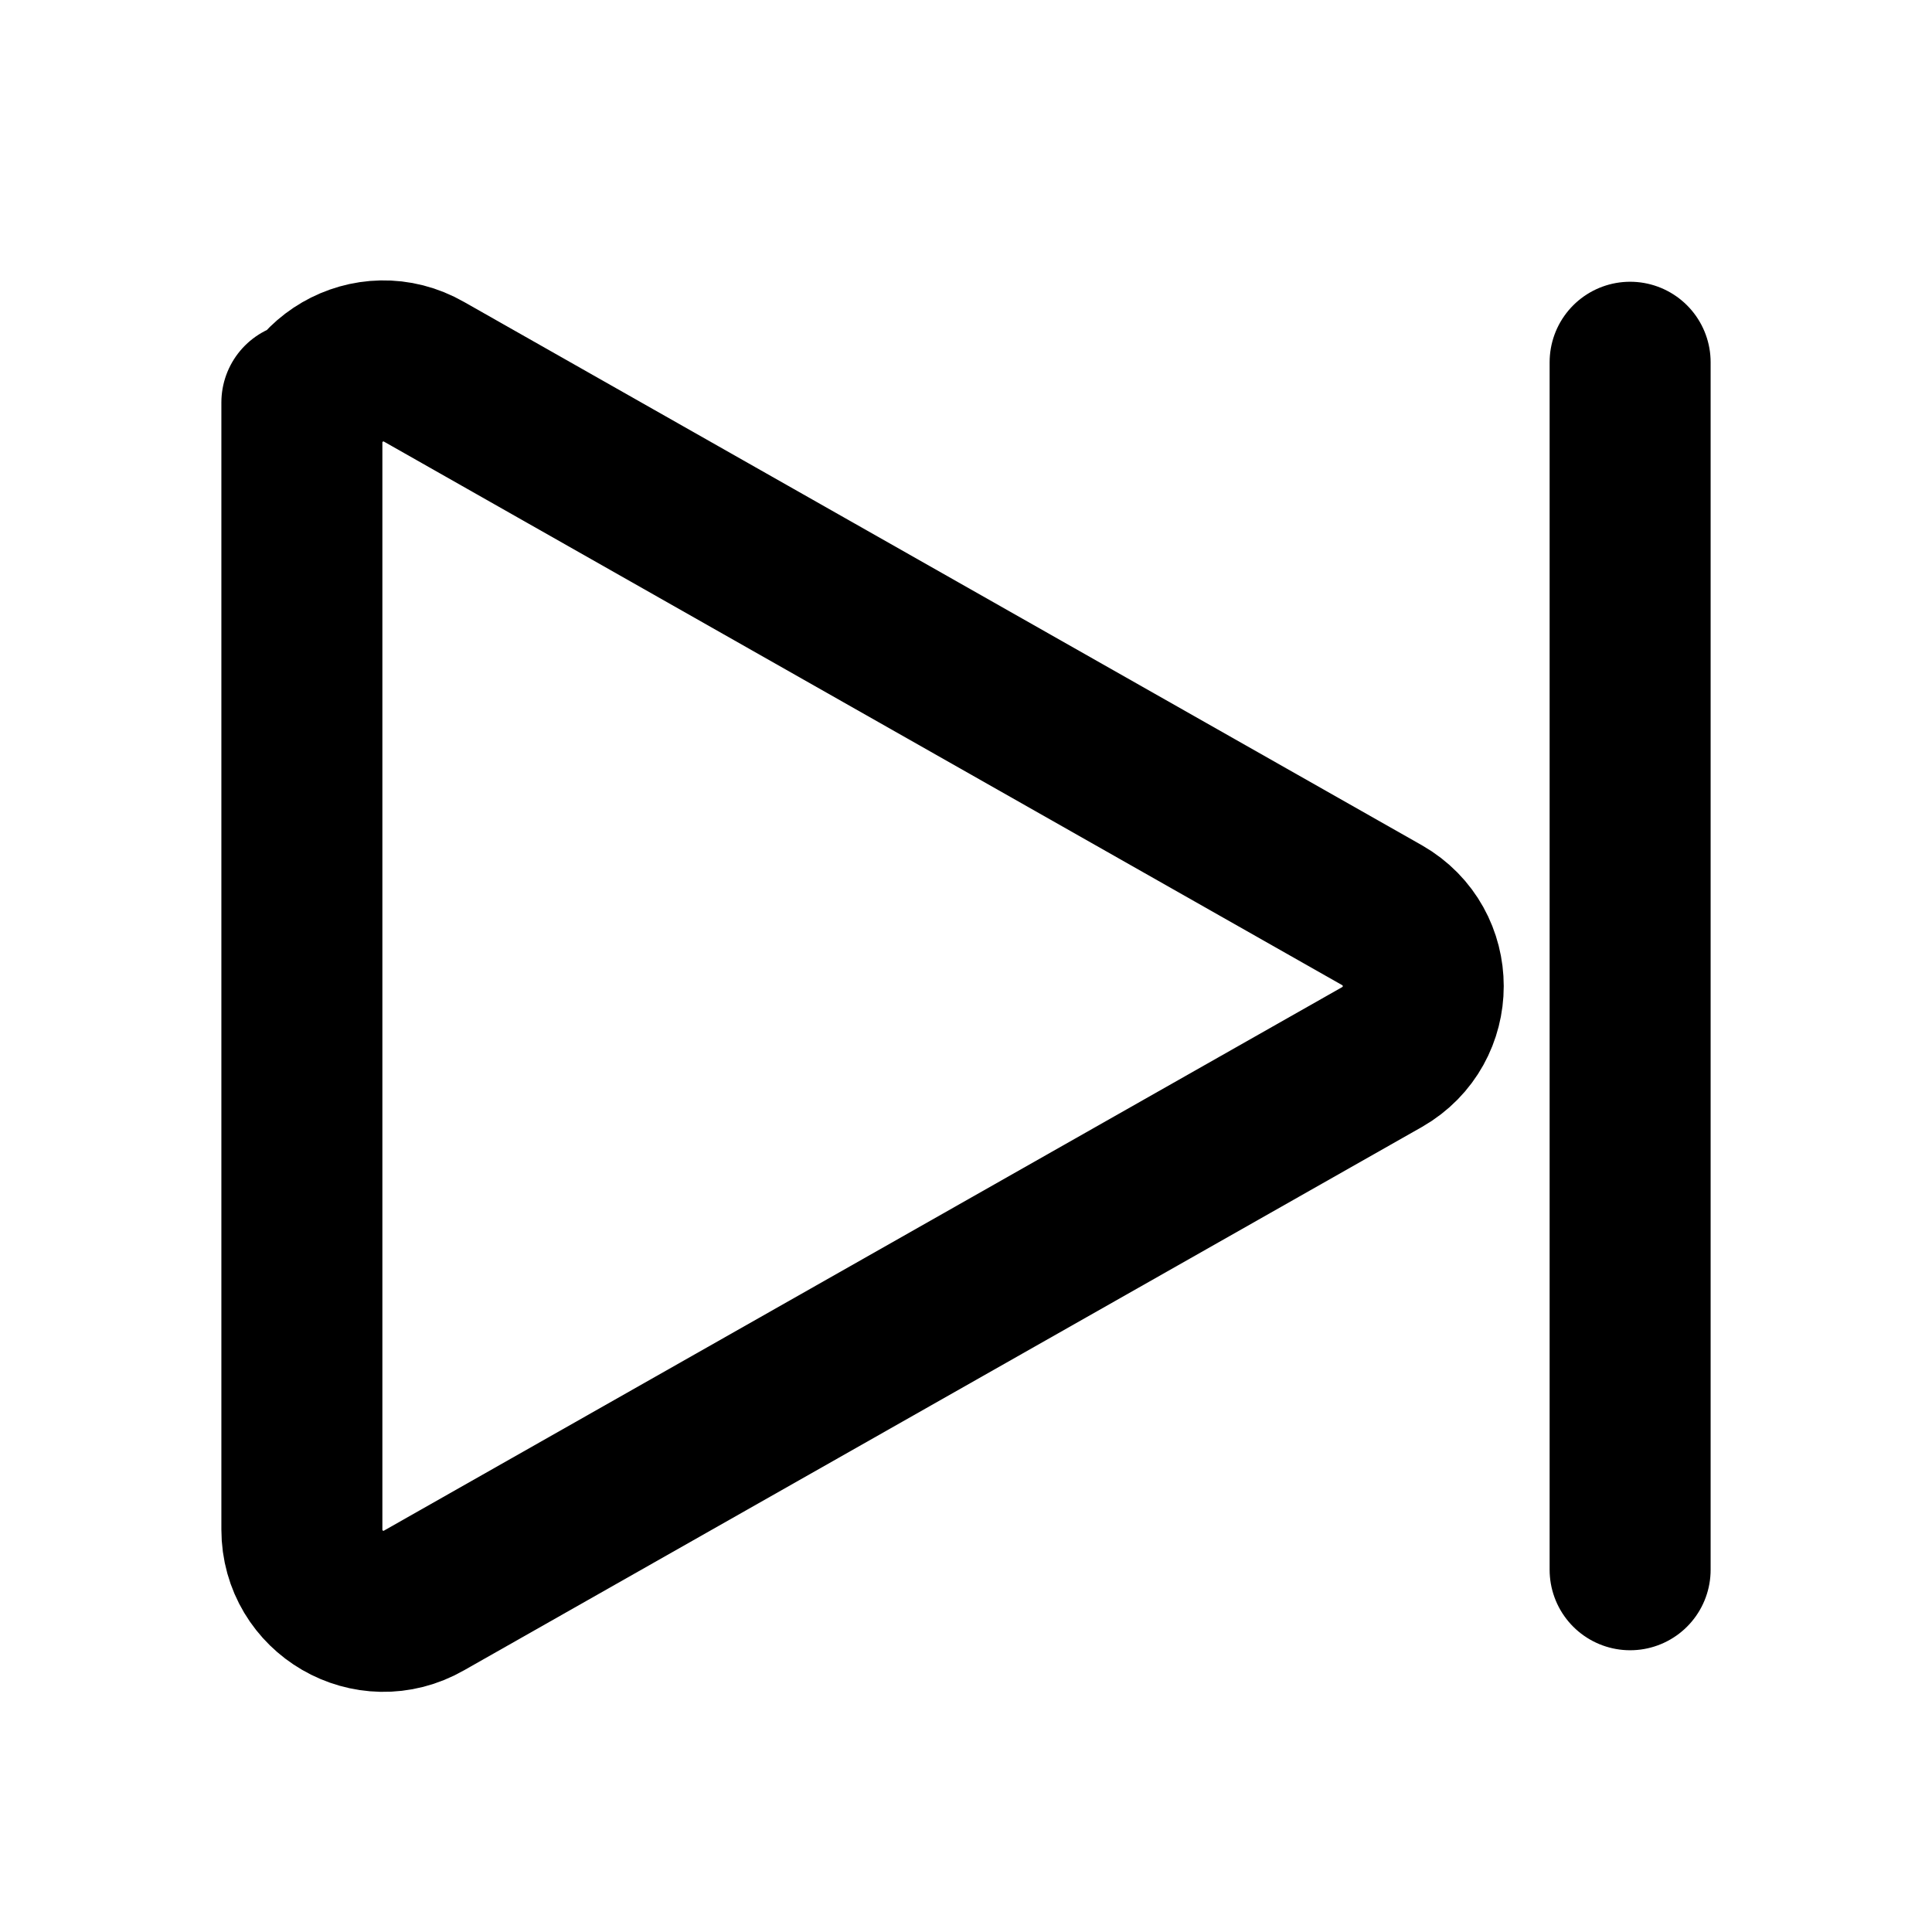
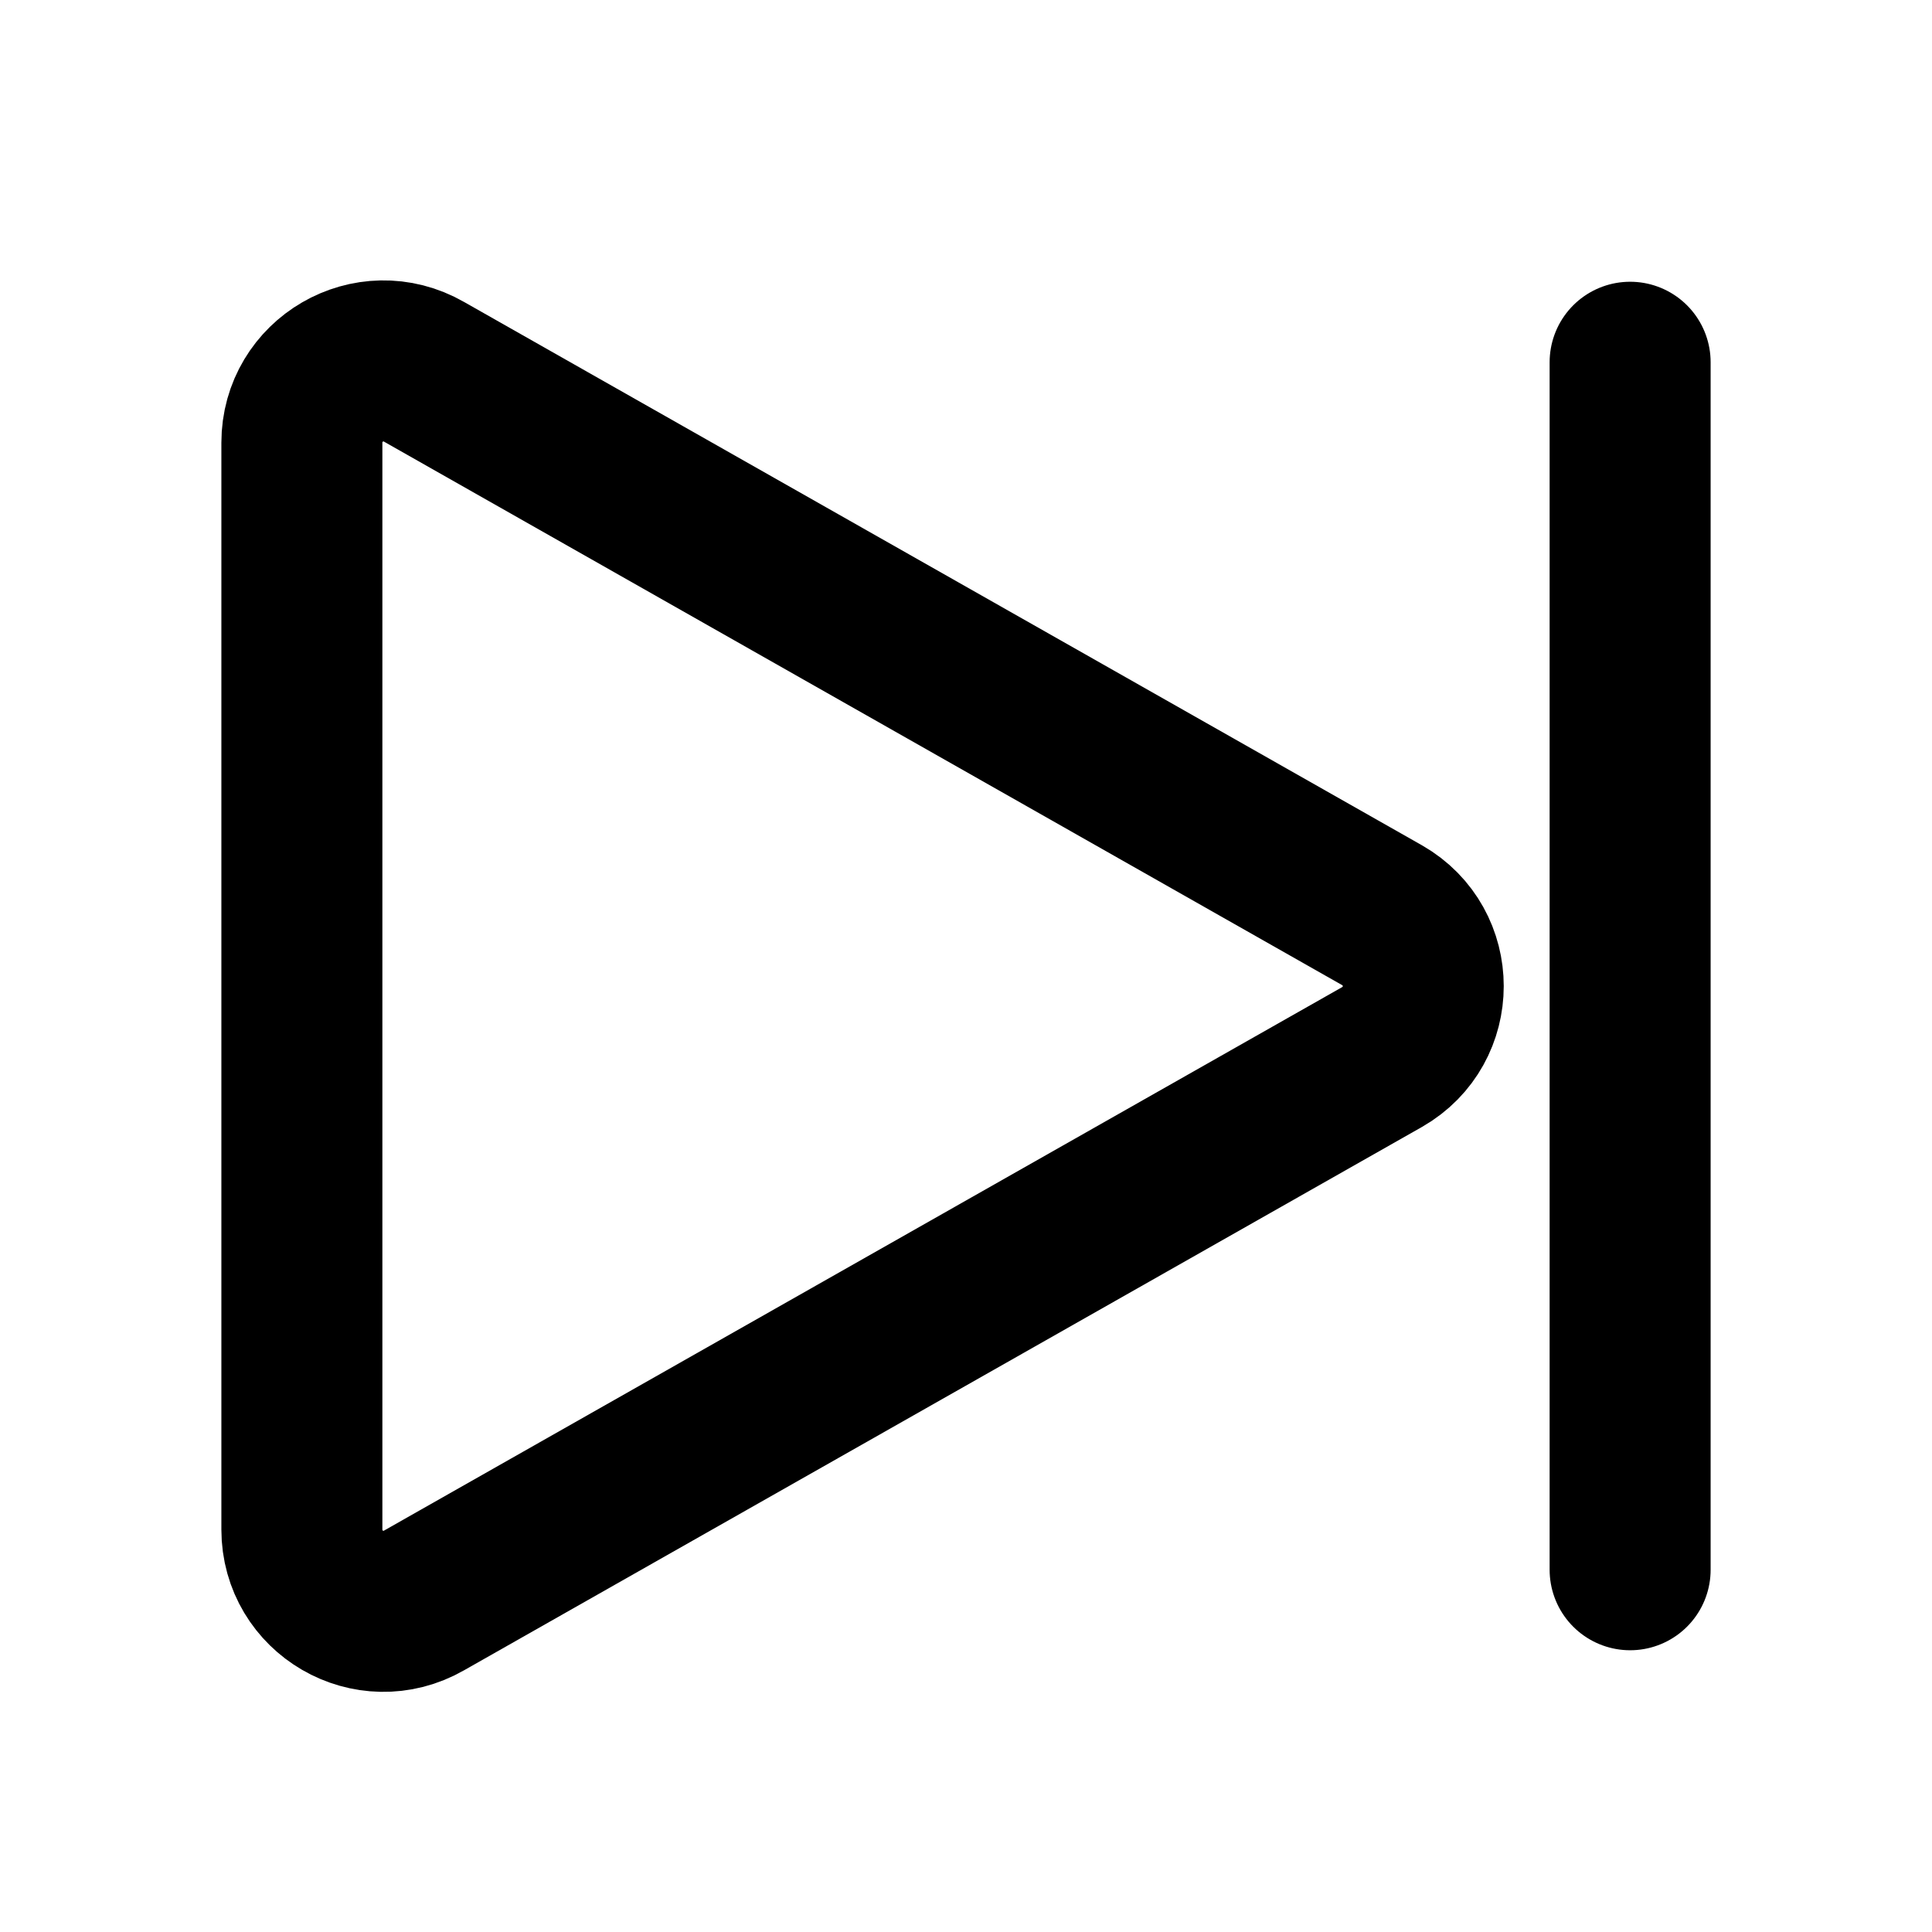
<svg xmlns="http://www.w3.org/2000/svg" width="24" height="24" viewBox="0 0 24 24" fill="none">
-   <path d="M3.75 5V19C3.75 19.78 4.59 20.27 5.27 19.88L17.17 13.13C17.85 12.74 17.85 11.76 17.17 11.37L5.27 4.62C4.59 4.23 3.75 4.72 3.75 5.5Z" stroke="currentColor" stroke-width="2.0" stroke-linejoin="round" />
-   <path d="M20.25 4.5V19.5" stroke="currentColor" stroke-width="2.0" stroke-linecap="round" />
+   <path d="M3.75 5.5V19C3.75 19.78 4.59 20.27 5.27 19.88L17.17 13.13C17.85 12.74 17.85 11.76 17.17 11.37L5.27 4.62C4.59 4.23 3.75 4.72 3.75 5.5Z" stroke="black" stroke-width="2" stroke-linejoin="round" />
+   <path d="M20.25 4.5V19.5" stroke="black" stroke-width="2" stroke-linecap="round" />
</svg>
